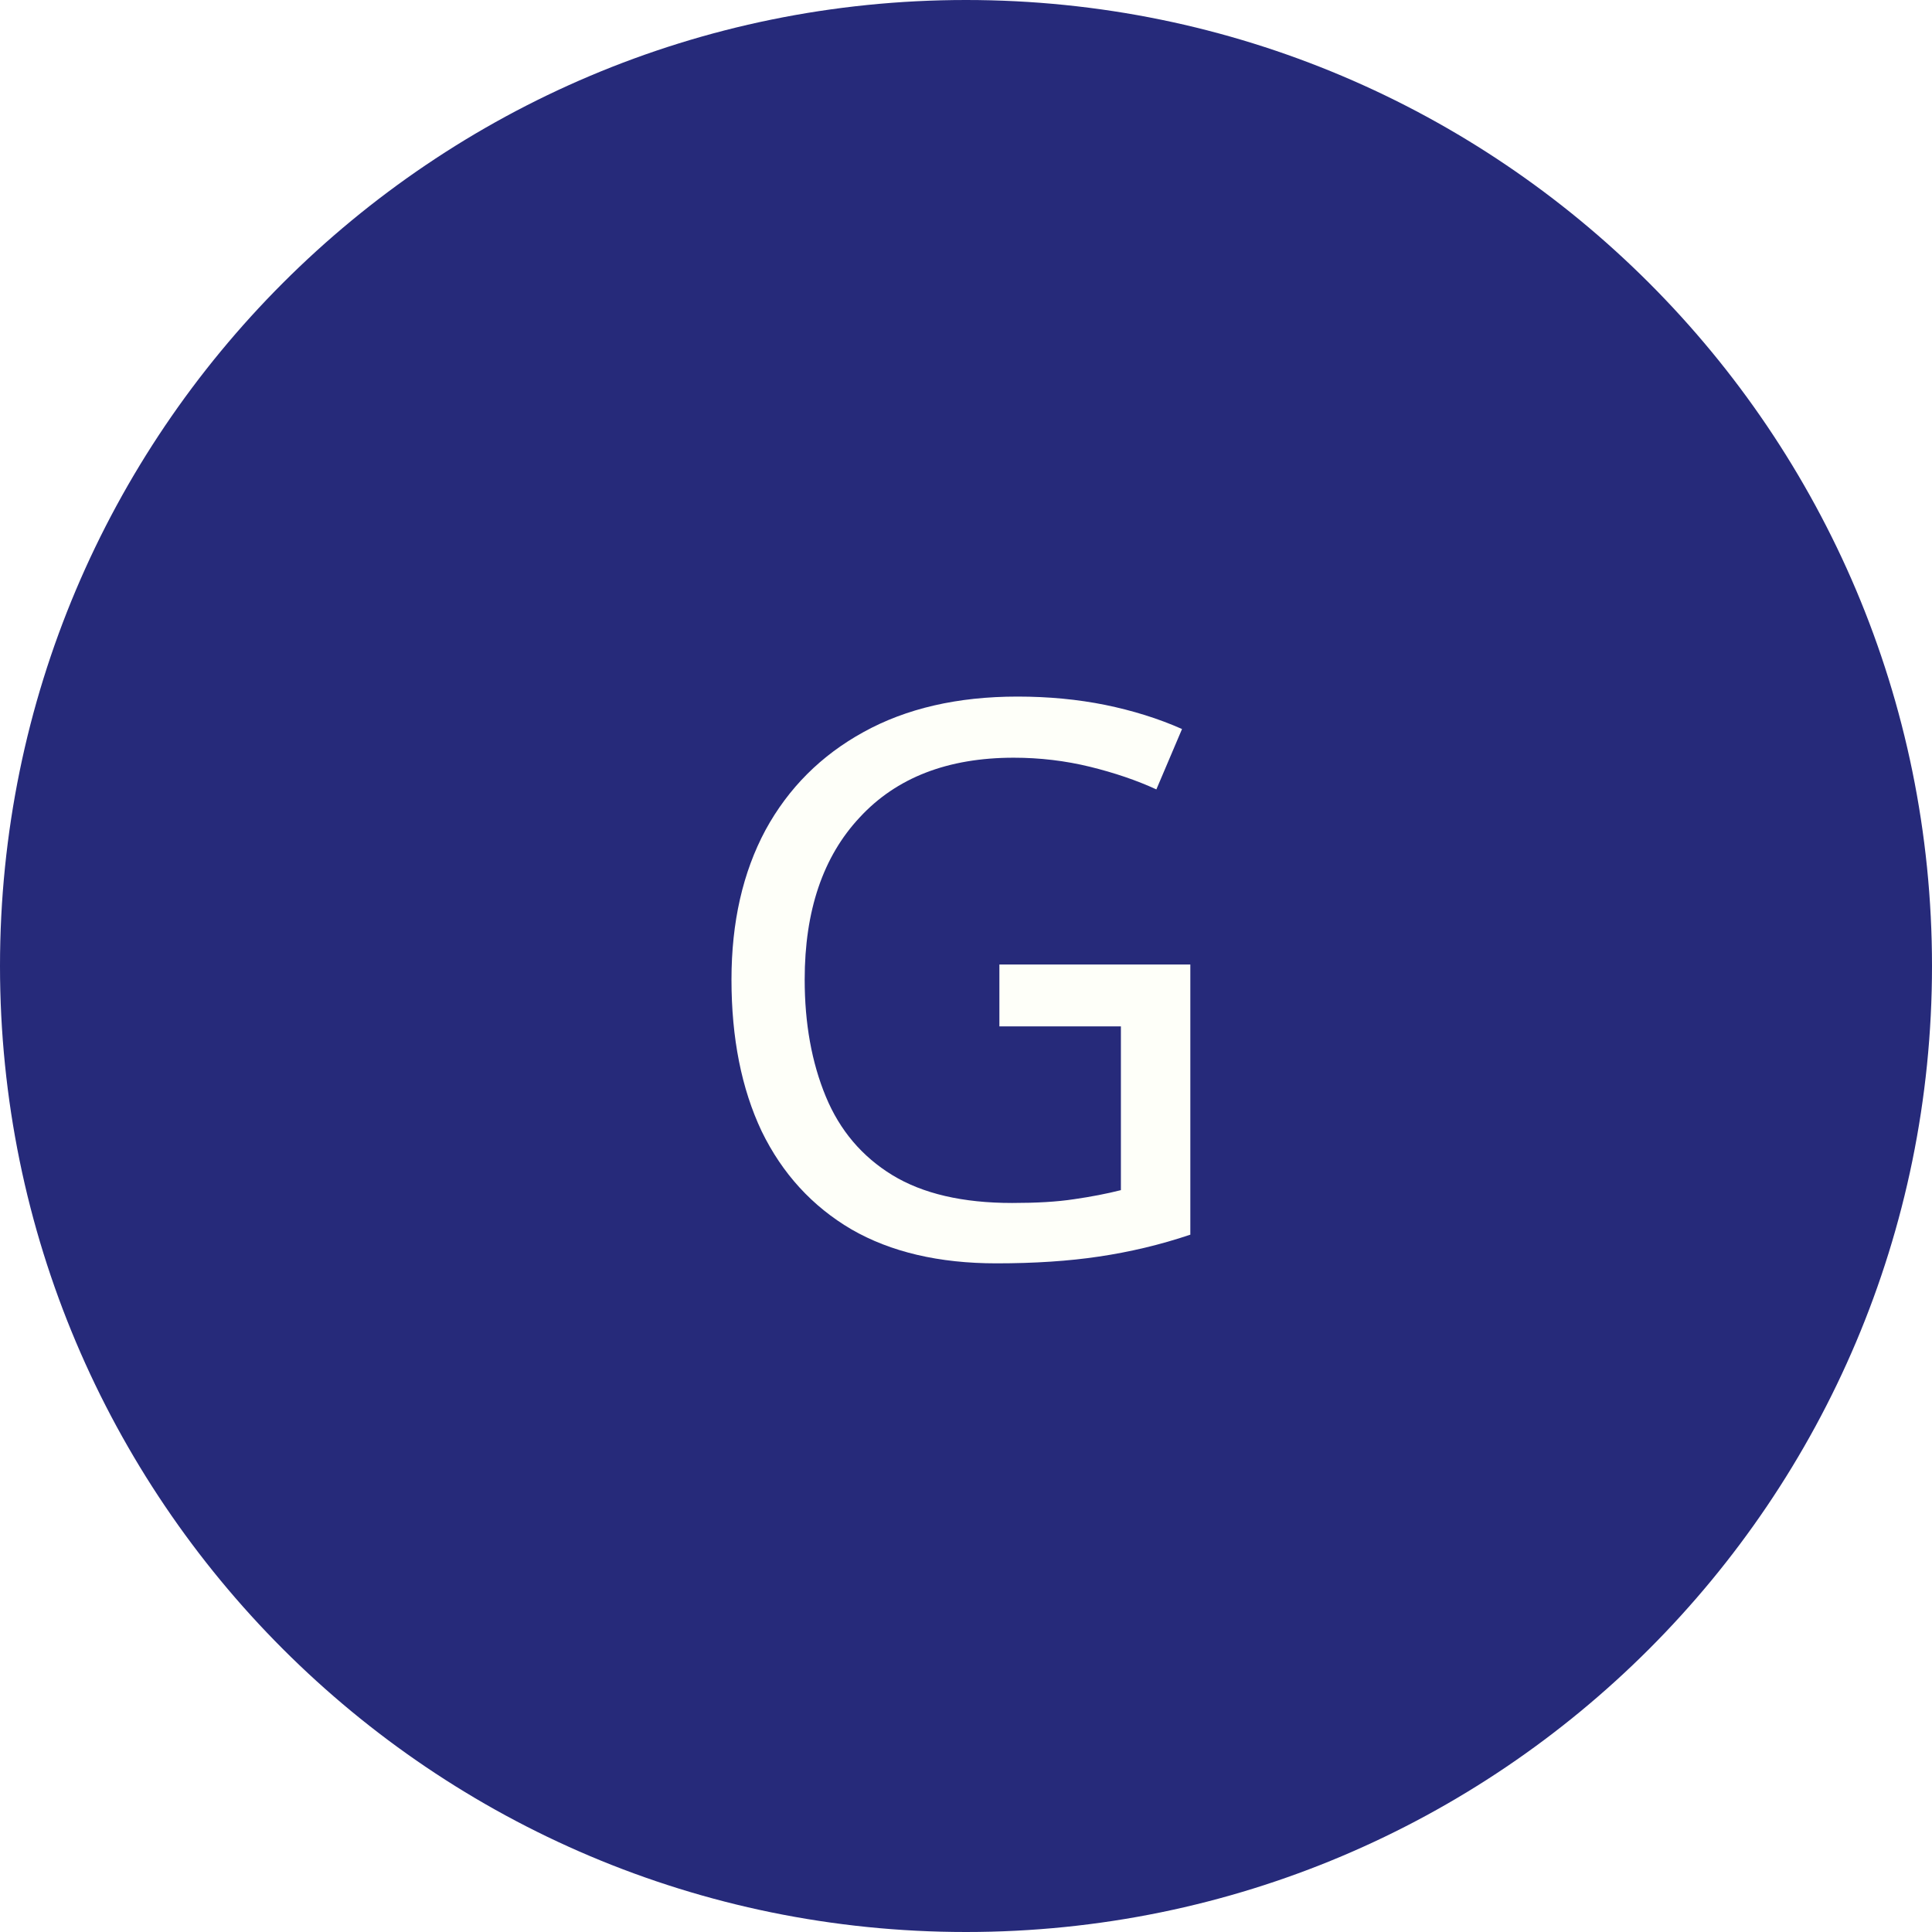
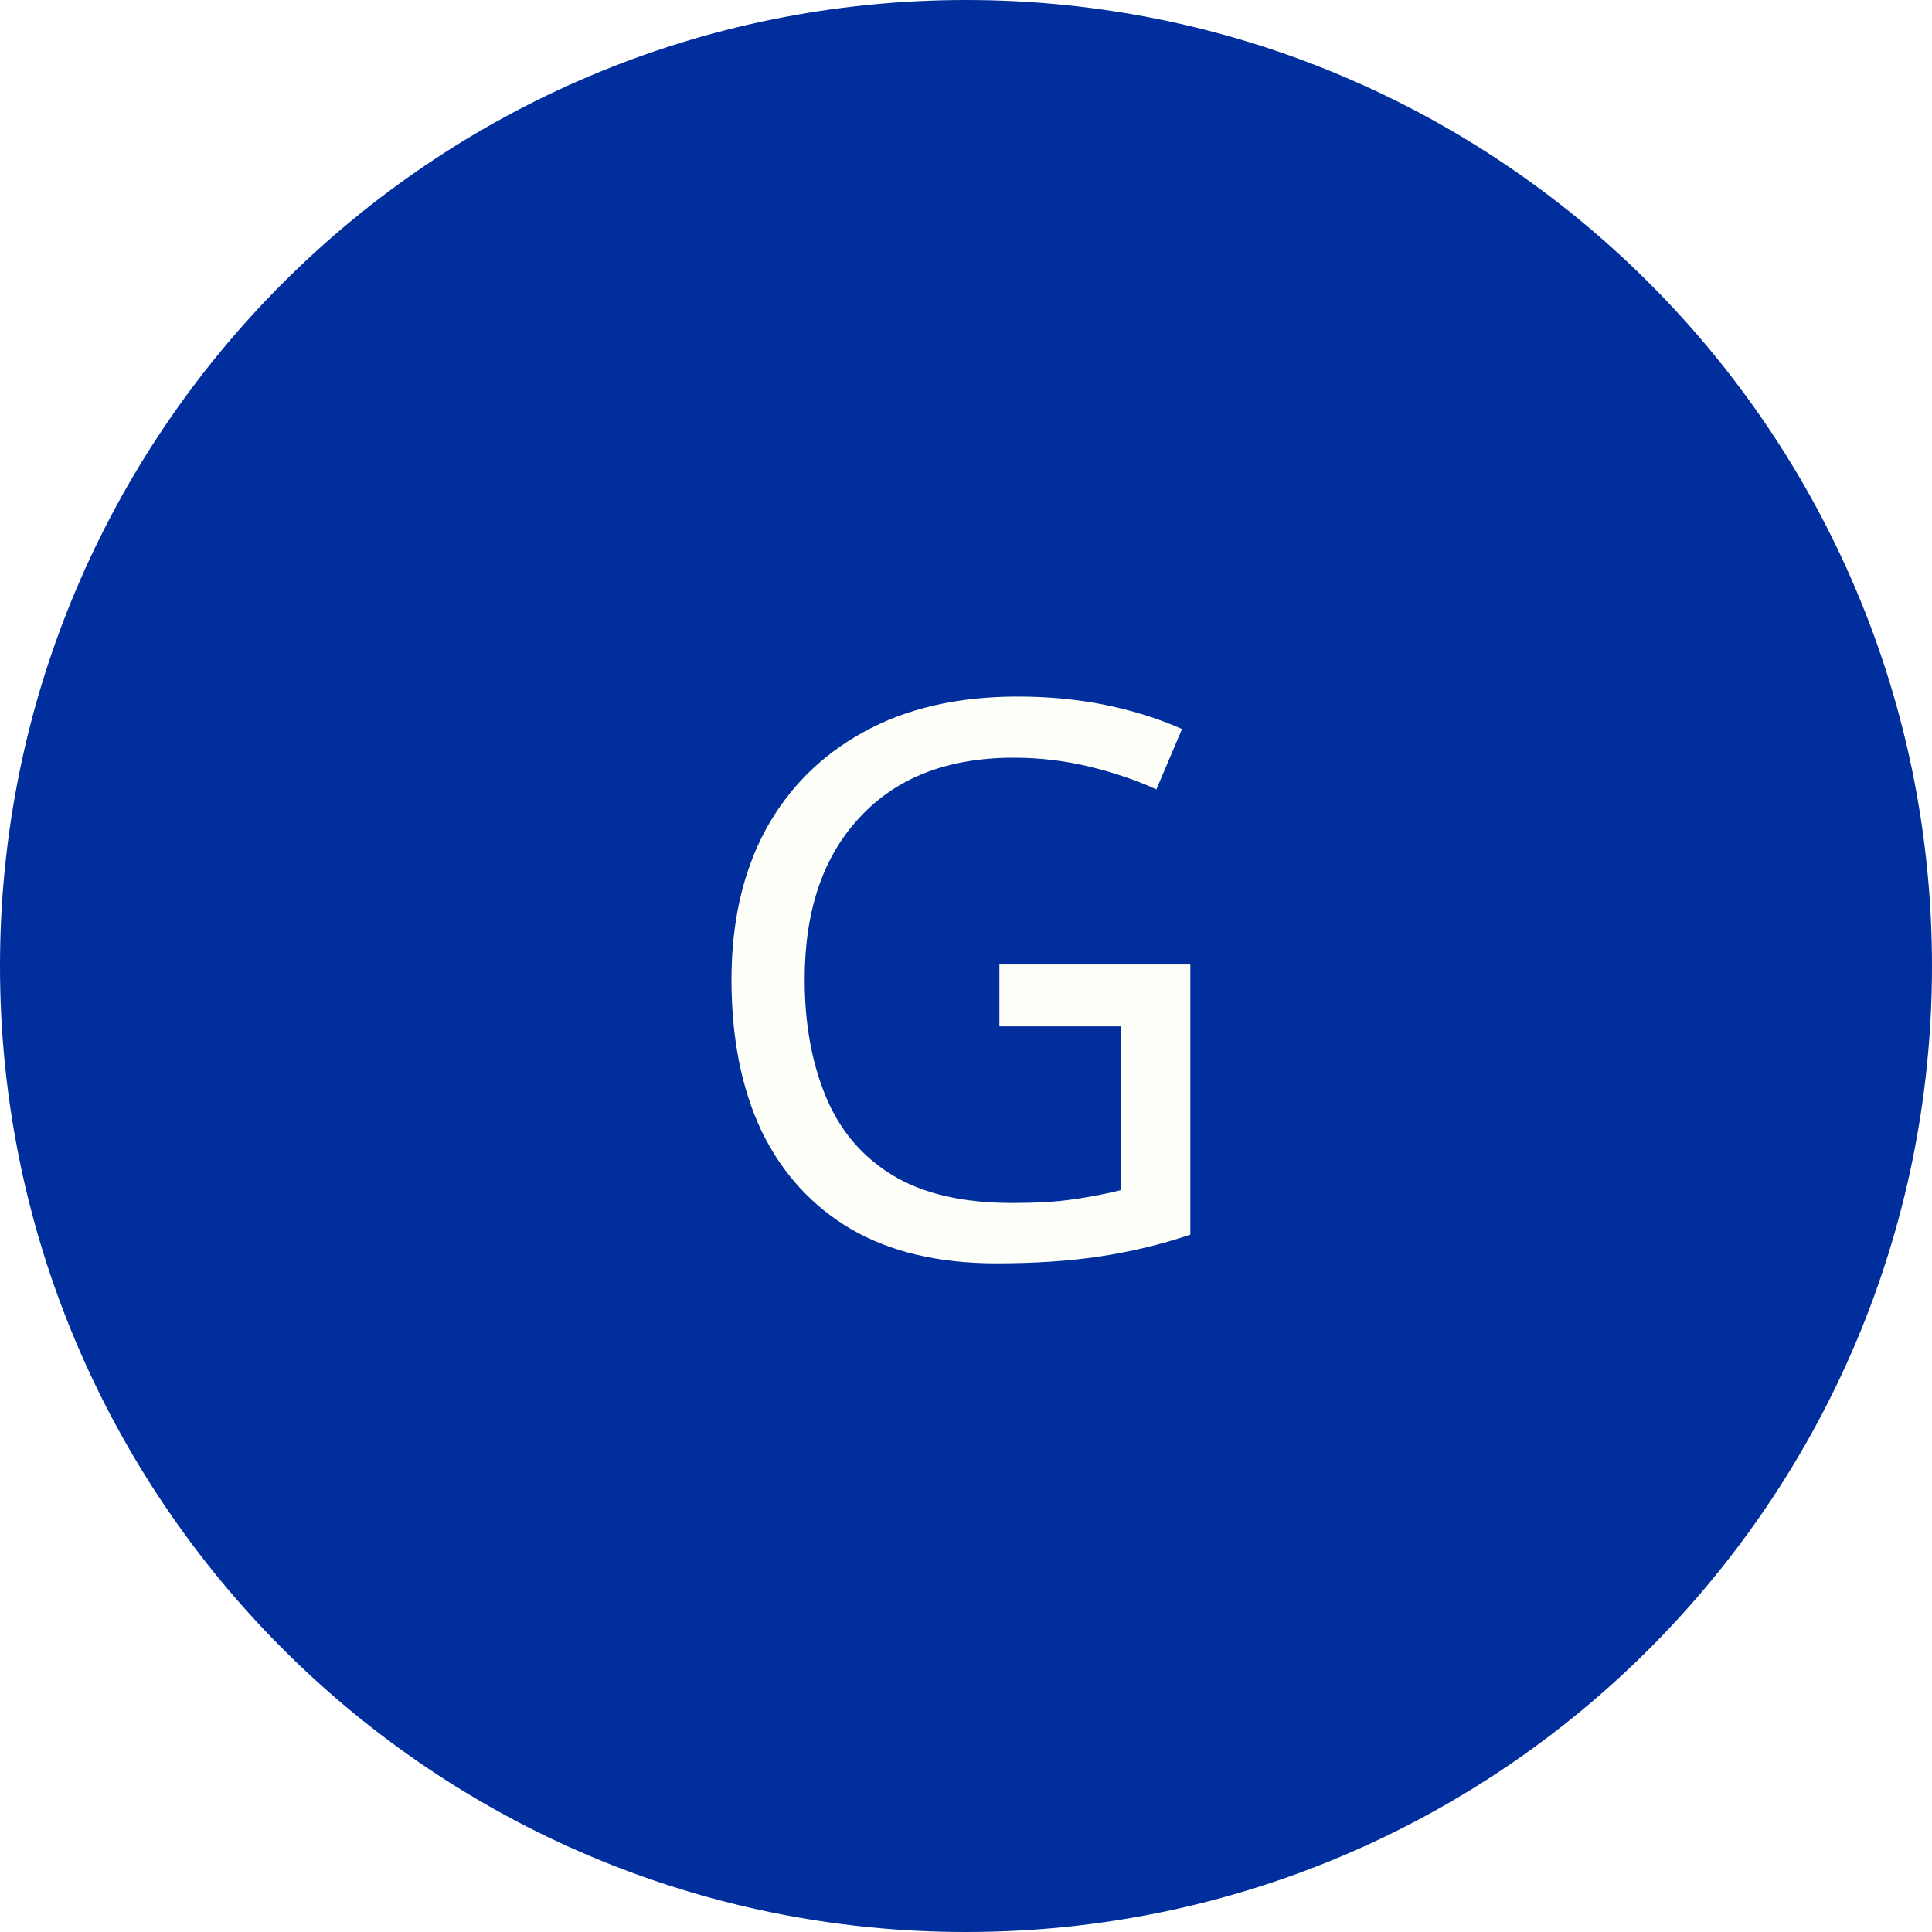
<svg xmlns="http://www.w3.org/2000/svg" viewBox="0 0 40 40">
-   <rect width="40" height="40" rx="20" fill="#262a7a" />
+   <rect width="40" height="40" rx="20" fill="#002e9c" />
  <text x="20" y="26" text-anchor="middle" fill="#fefff9" font-size="16" font-family="Tahoma, sans-serif">G</text>
</svg>
